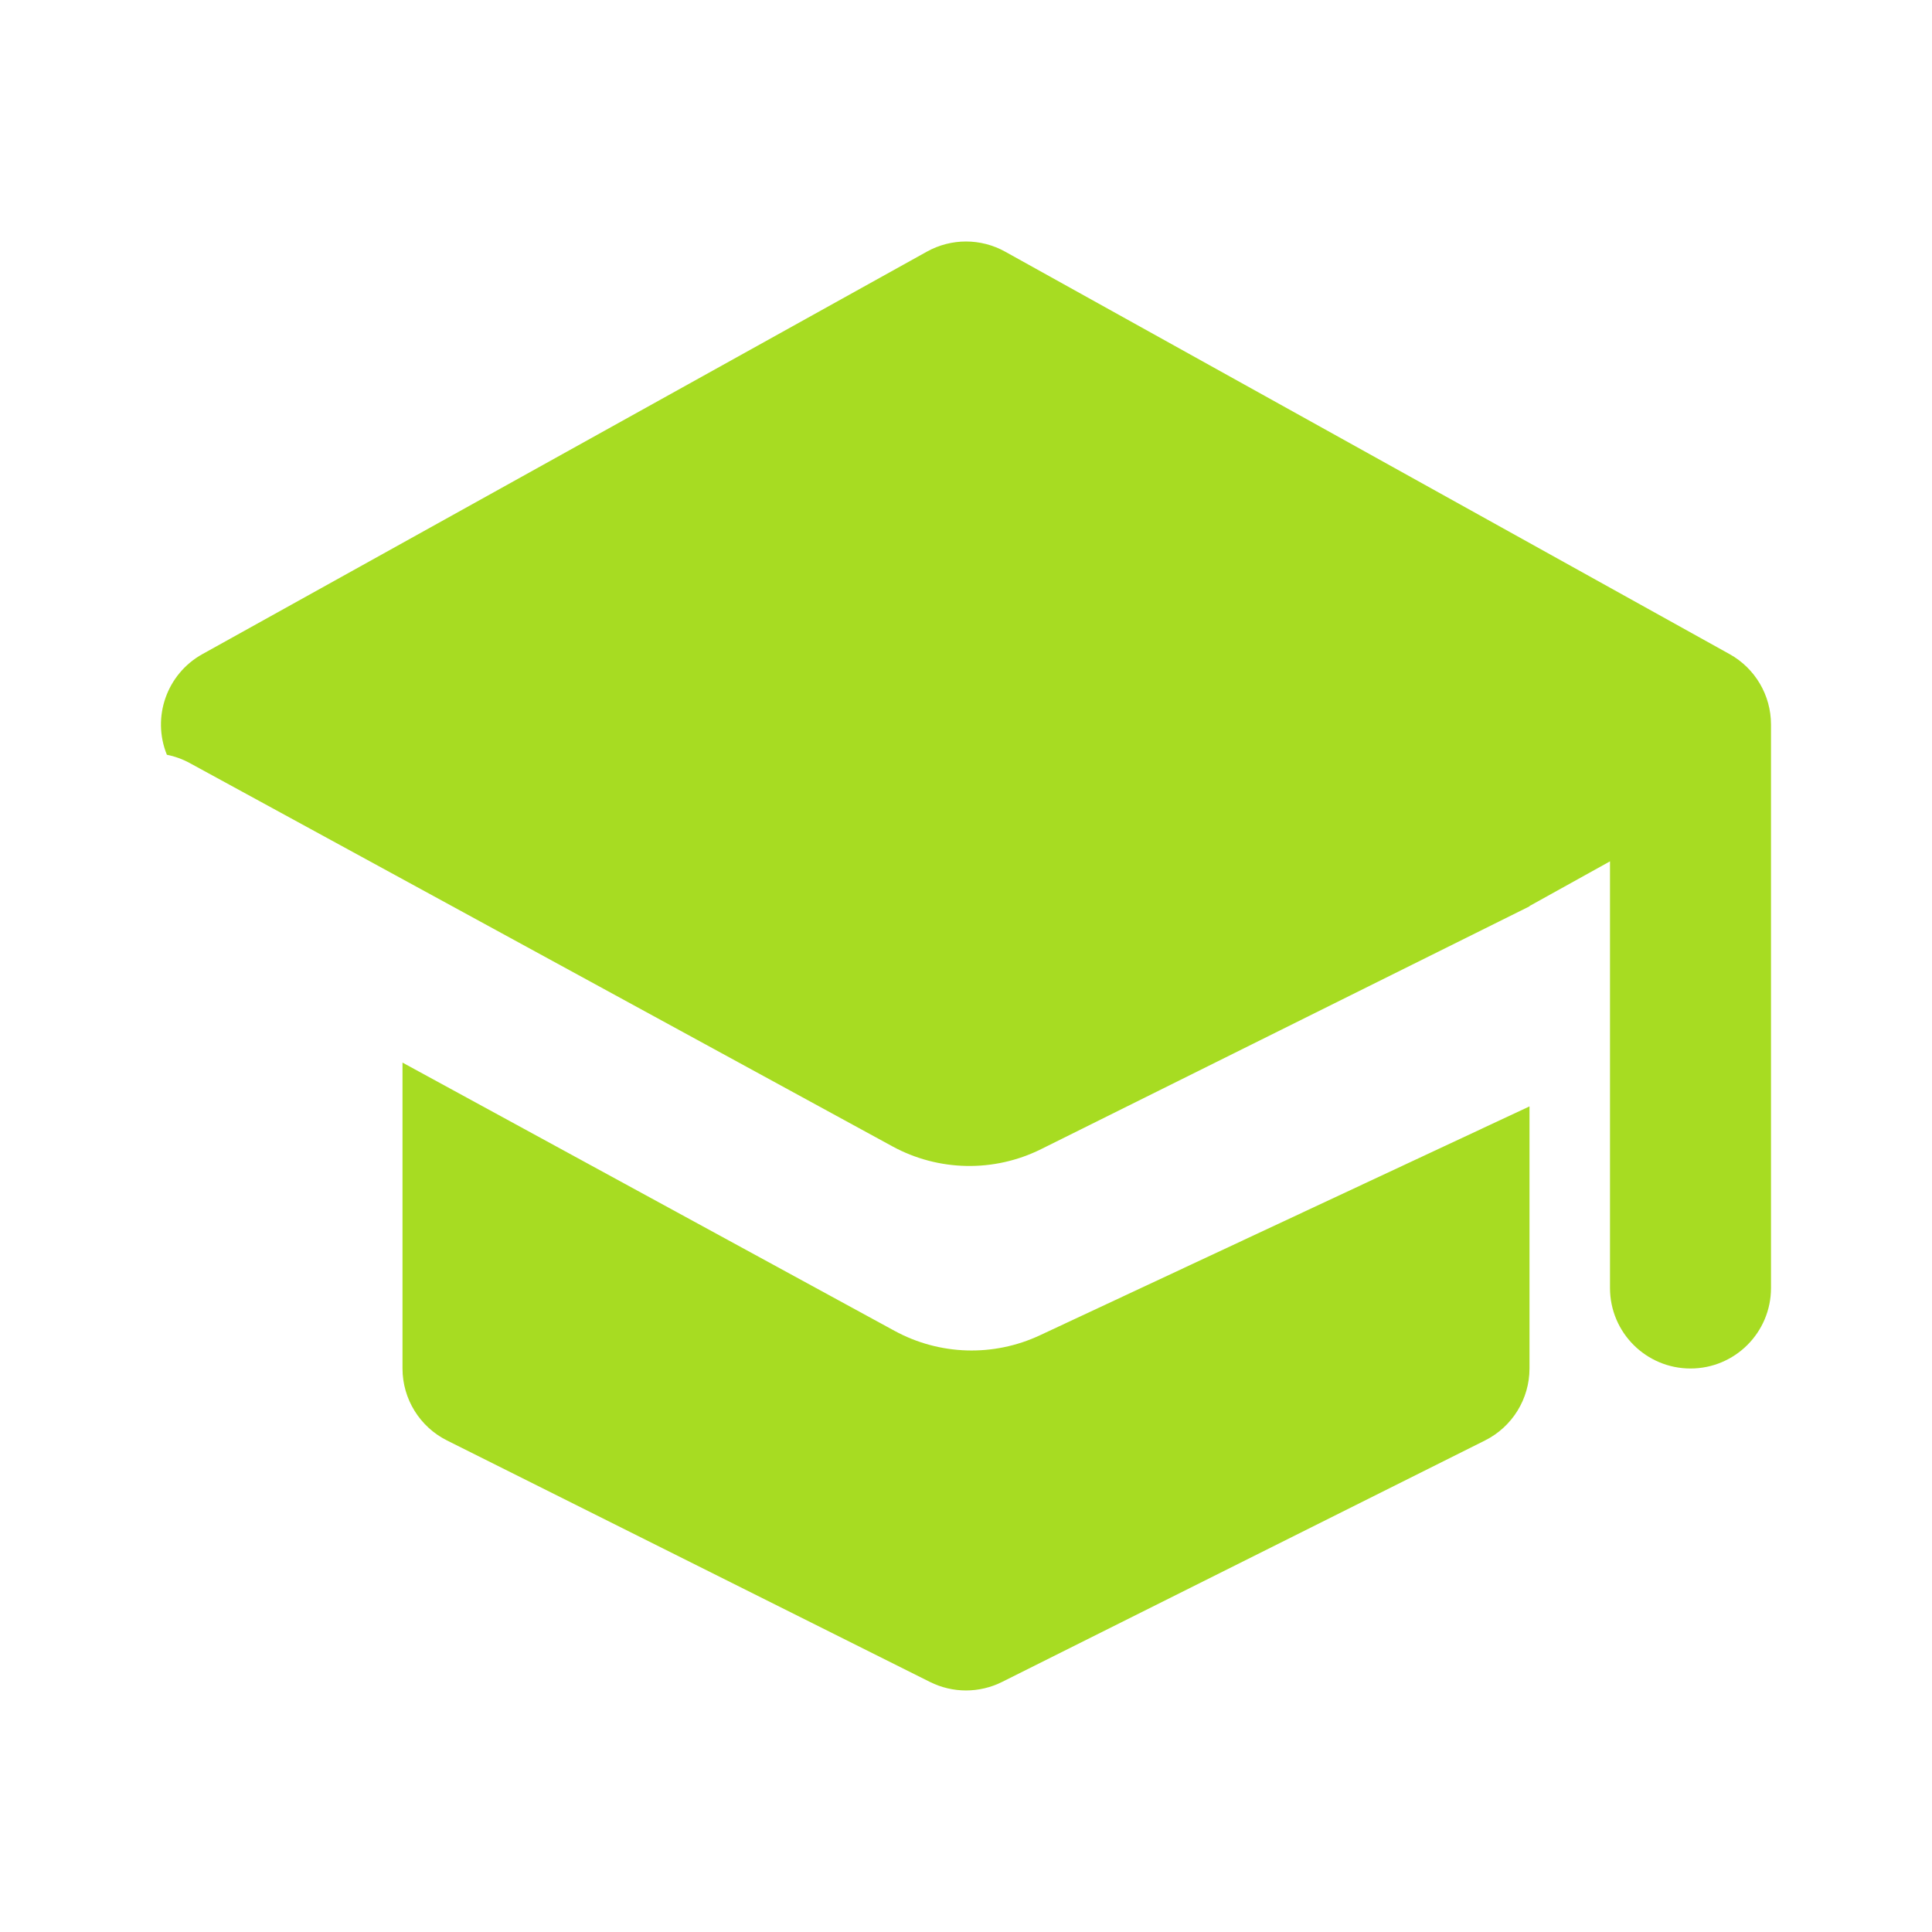
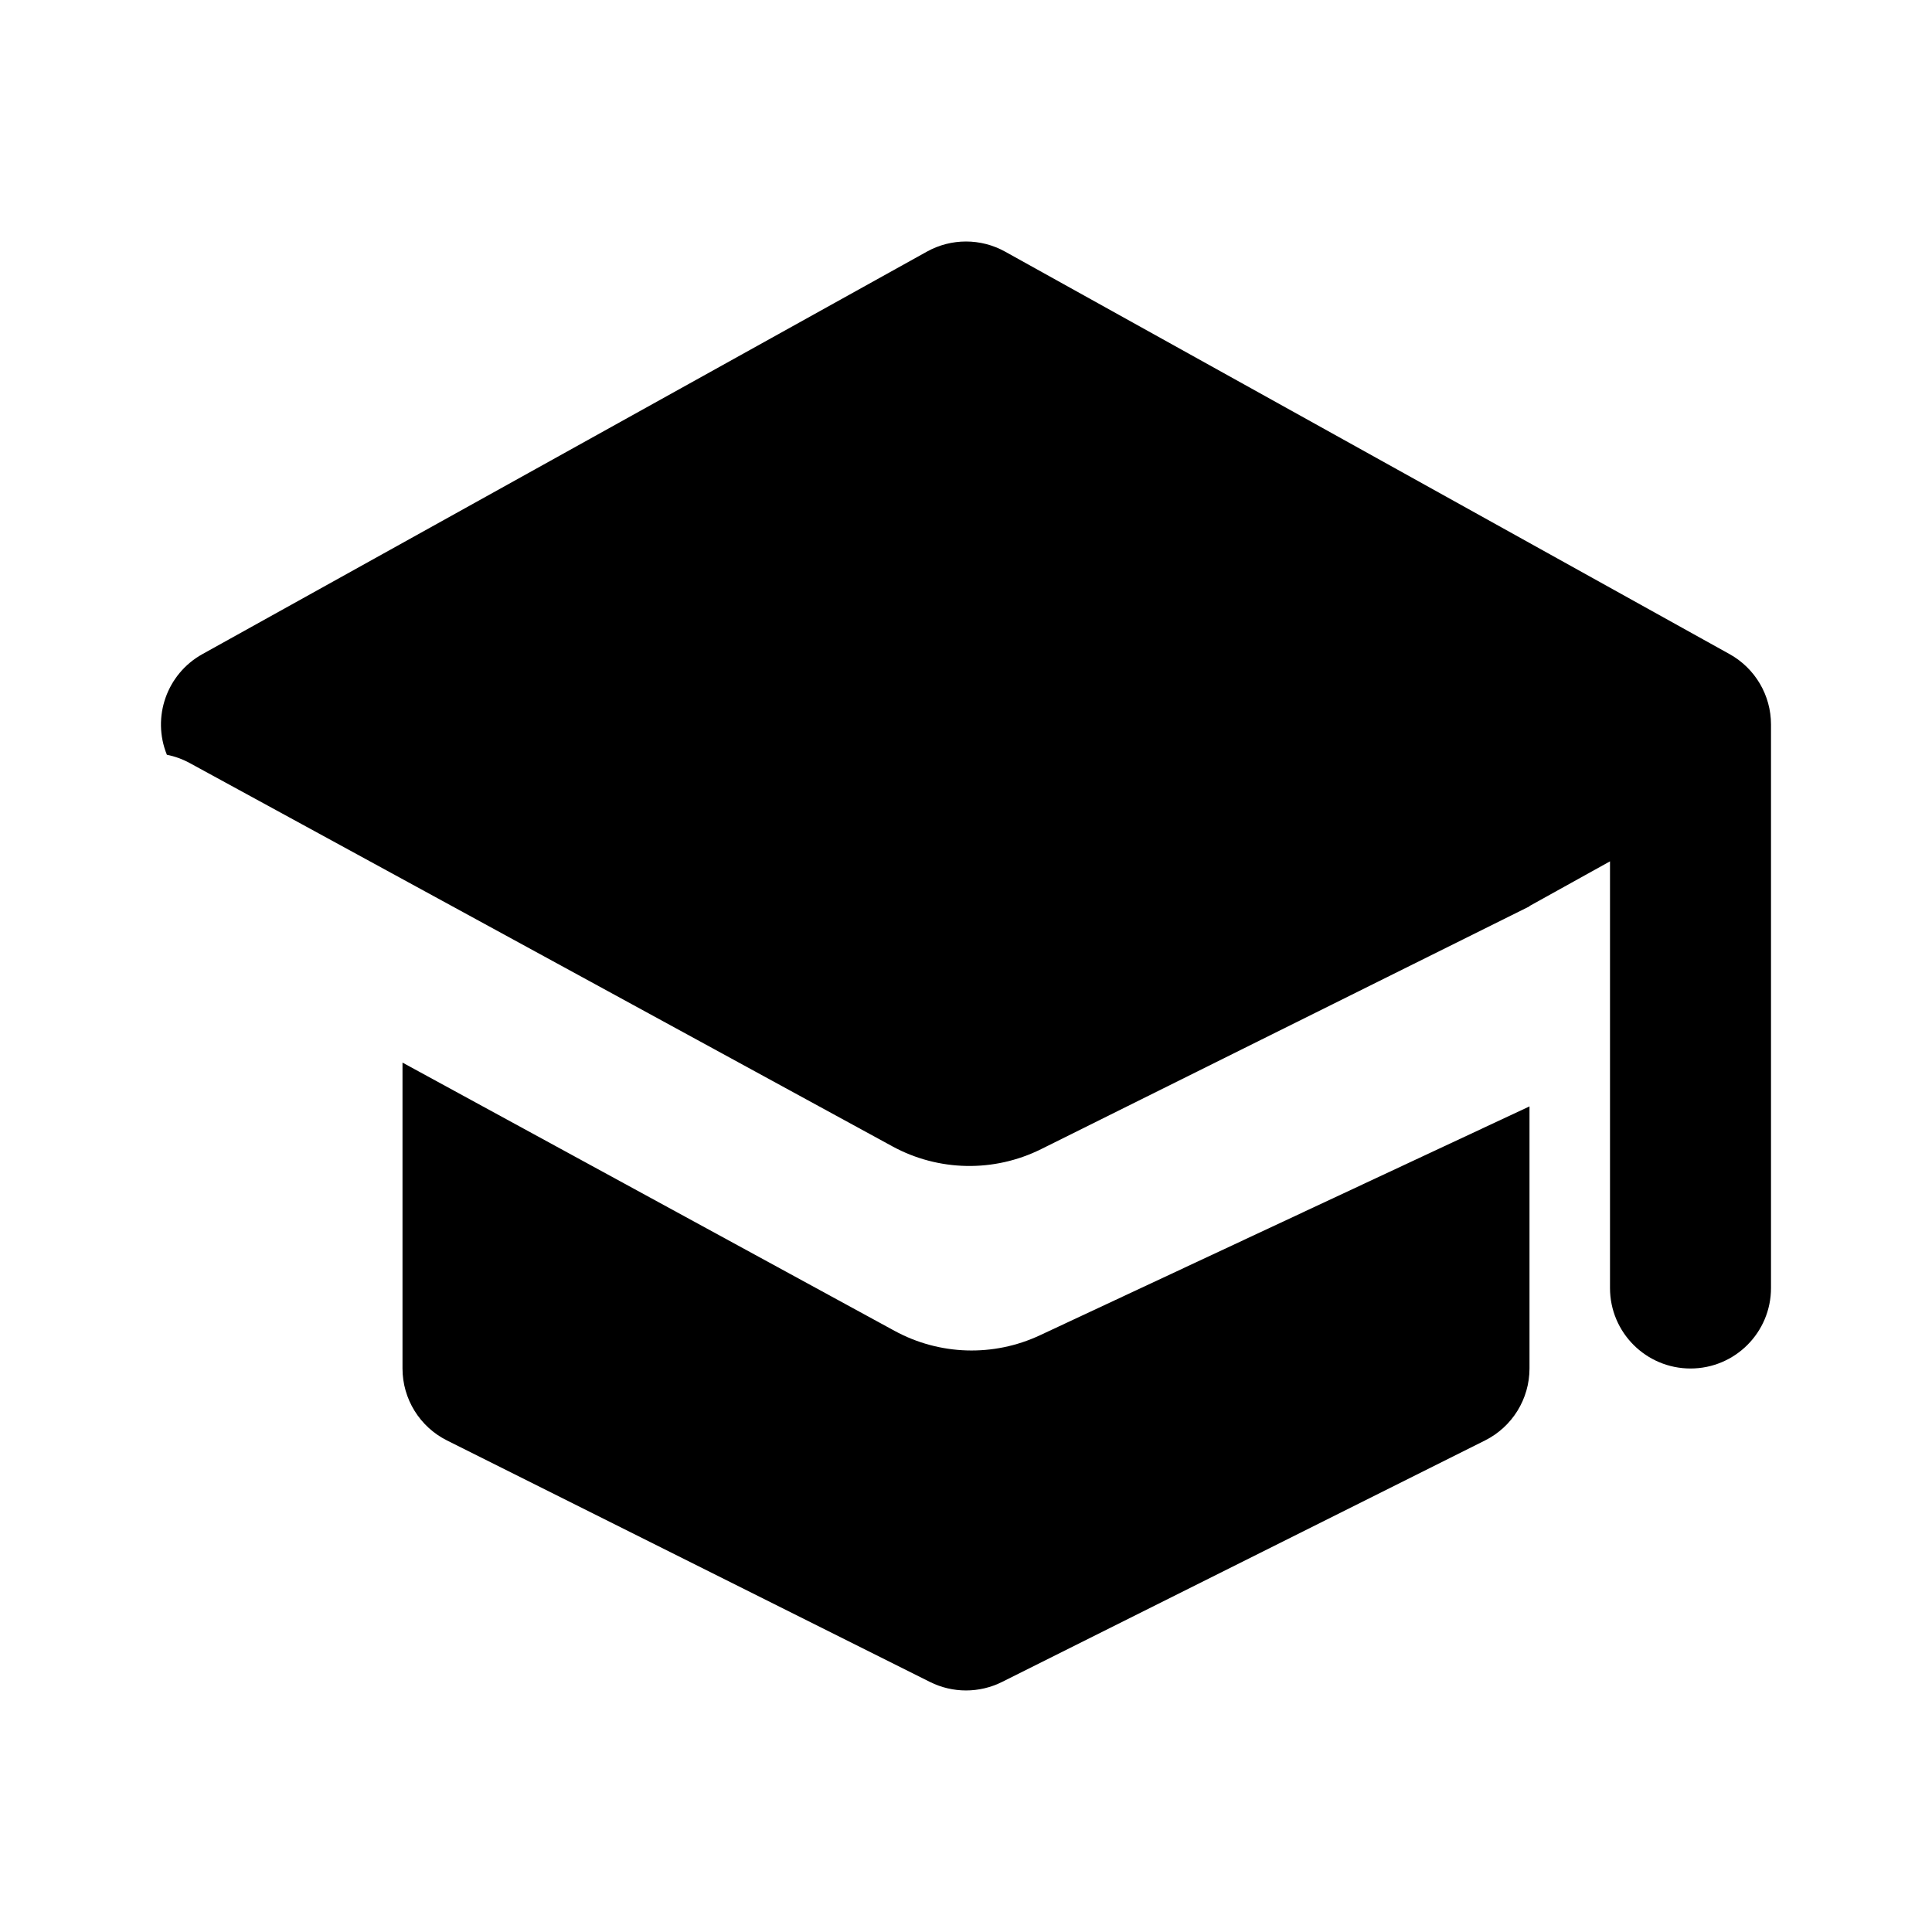
<svg xmlns="http://www.w3.org/2000/svg" width="128" height="128" viewBox="0 0 24 24">
  <g fill="none">
-     <path fill-rule="evenodd" clip-rule="evenodd" d="M11.514 3.126a1 1 0 0 1 .972 0l9 5A1 1 0 0 1 22 9v7a1 1 0 1 1-2 0v-5.3l-1 .555v.004l-6.067 3.016a2 2 0 0 1-1.848-.035L2.357 9.479a1 1 0 0 0-.284-.103a1 1 0 0 1 .441-1.25l9-5zM5 13.199V17a1 1 0 0 0 .553.894l6 3a1 1 0 0 0 .894 0l6-3A1 1 0 0 0 19 17v-3.256l-6.083 2.844a2 2 0 0 1-1.805-.056L5 13.2z" fill="#A7DC22" />
+     <path fill-rule="evenodd" clip-rule="evenodd" d="M11.514 3.126a1 1 0 0 1 .972 0l9 5A1 1 0 0 1 22 9v7a1 1 0 1 1-2 0v-5.3l-1 .555v.004l-6.067 3.016a2 2 0 0 1-1.848-.035L2.357 9.479a1 1 0 0 0-.284-.103a1 1 0 0 1 .441-1.25l9-5zM5 13.199V17a1 1 0 0 0 .553.894l6 3a1 1 0 0 0 .894 0l6-3A1 1 0 0 0 19 17v-3.256l-6.083 2.844a2 2 0 0 1-1.805-.056L5 13.2z" fill="currentColor" />
  </g>
</svg>
